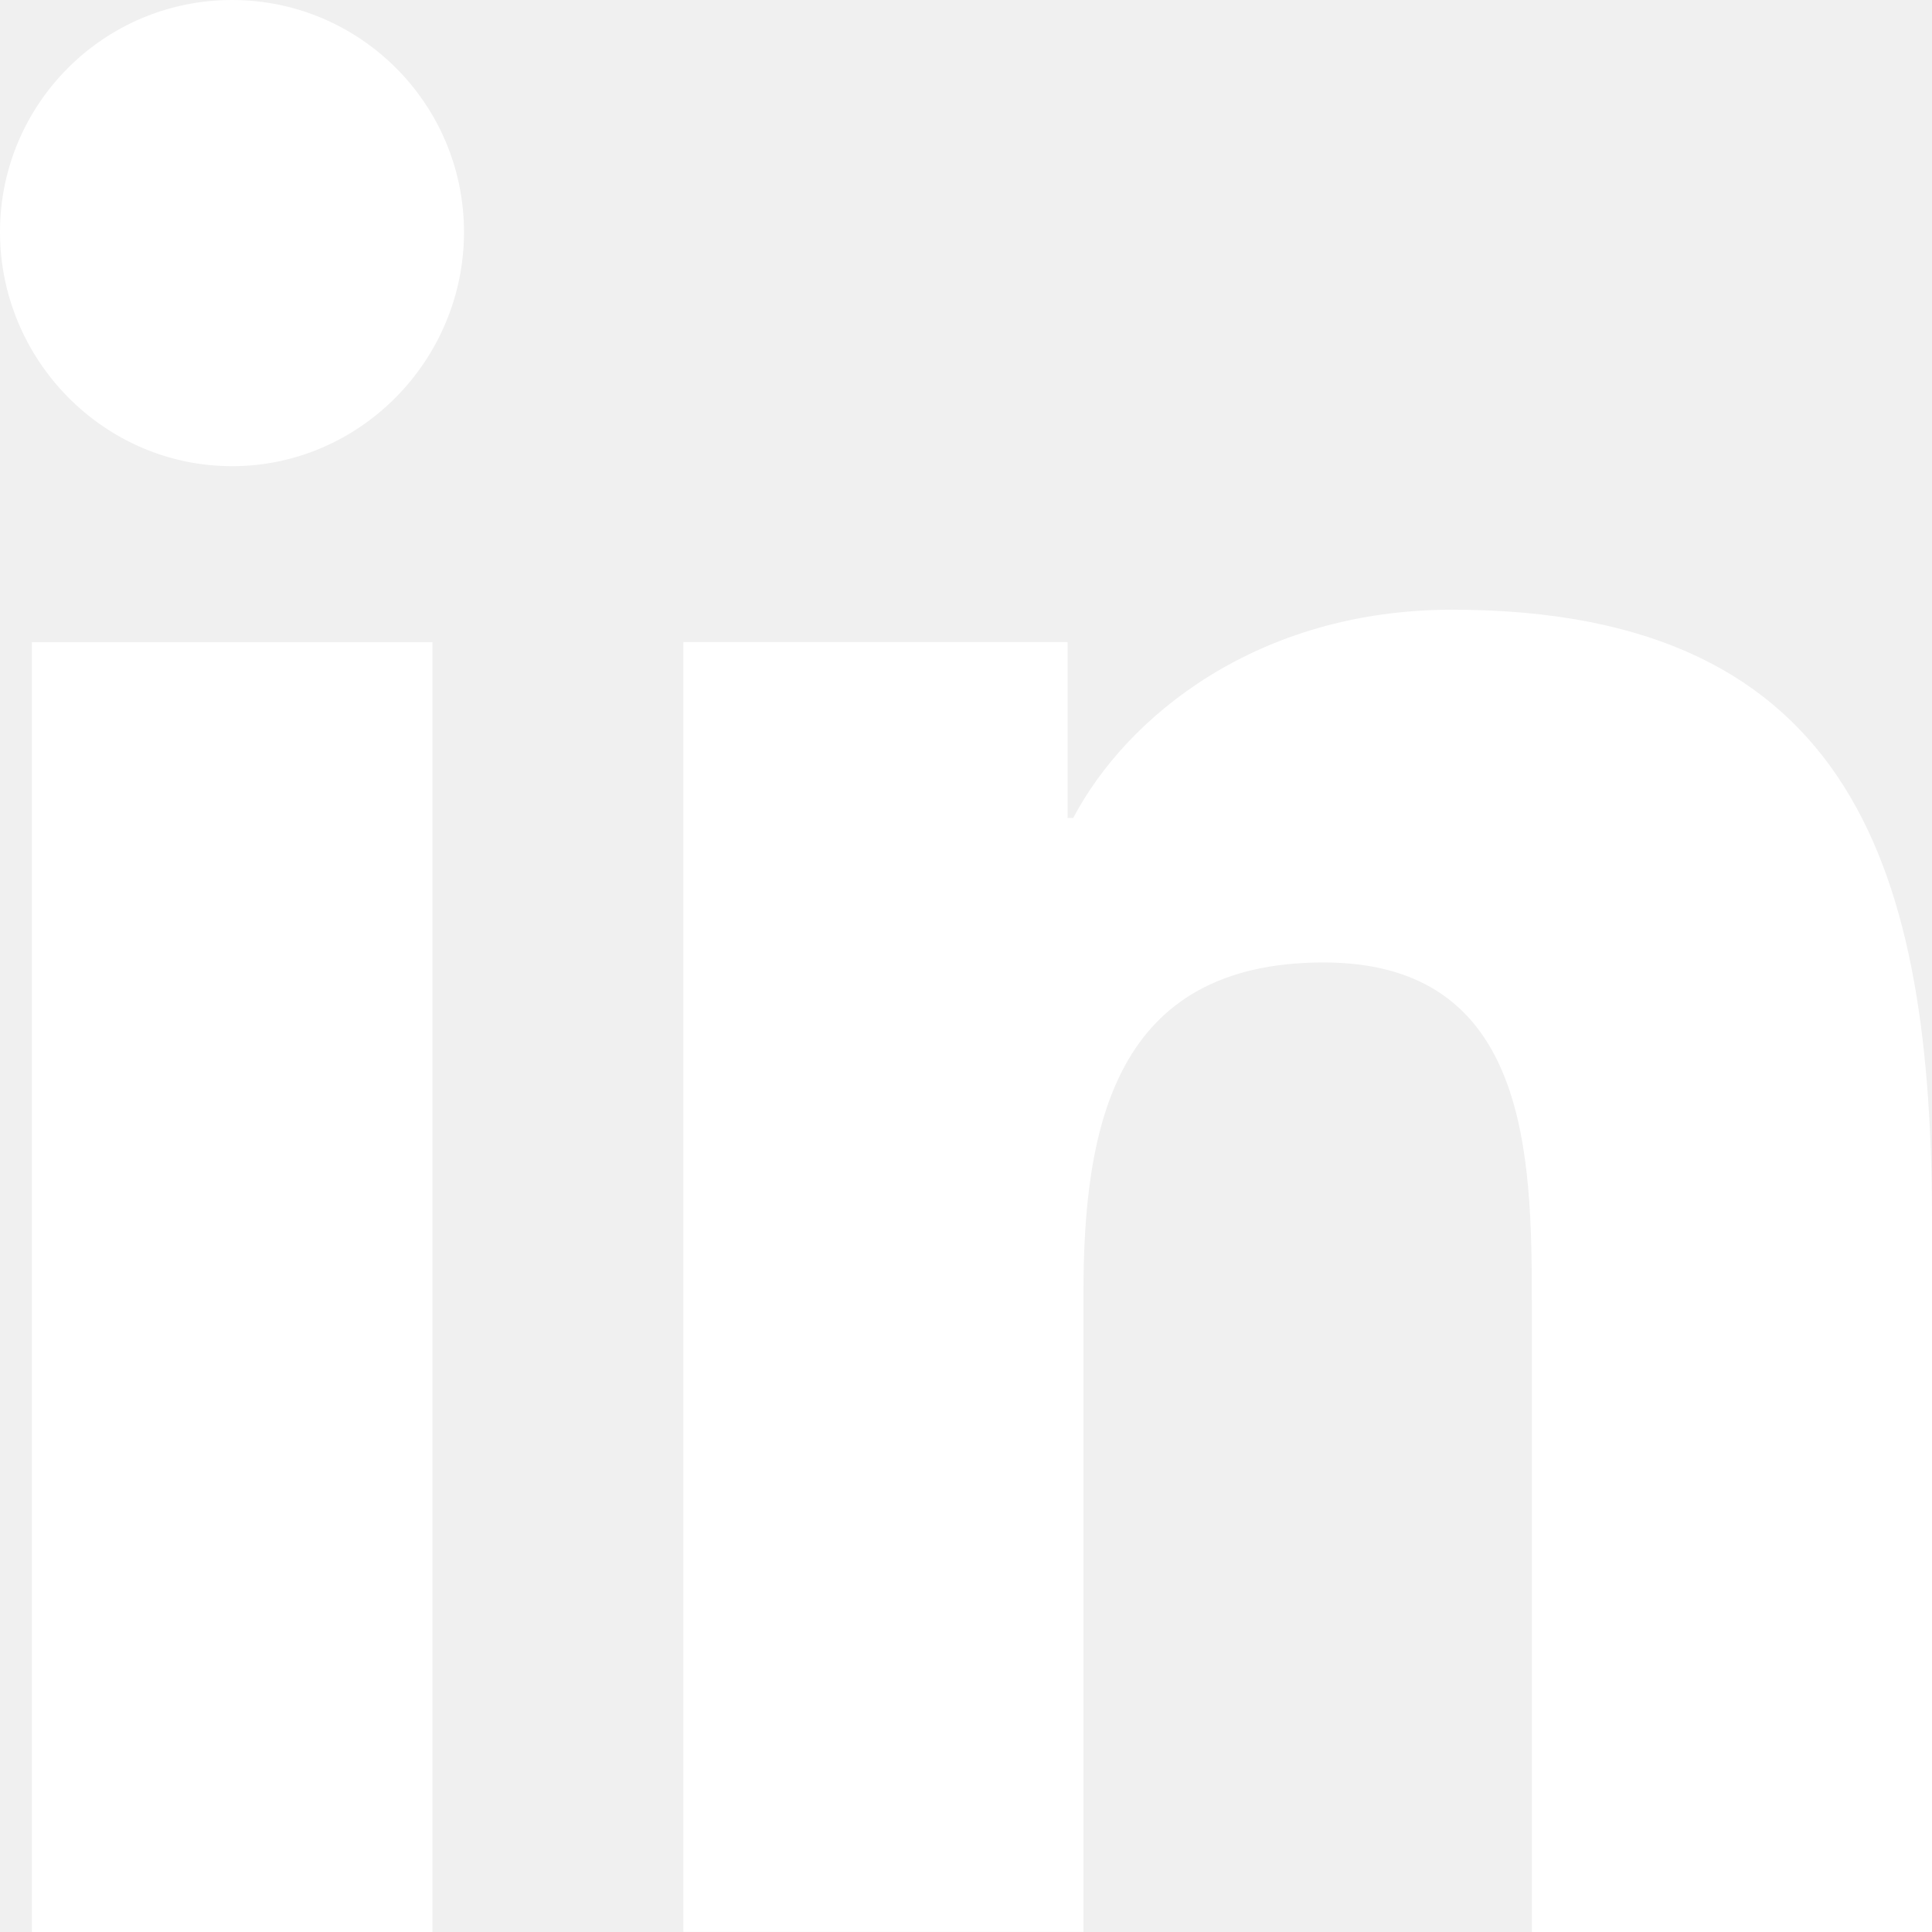
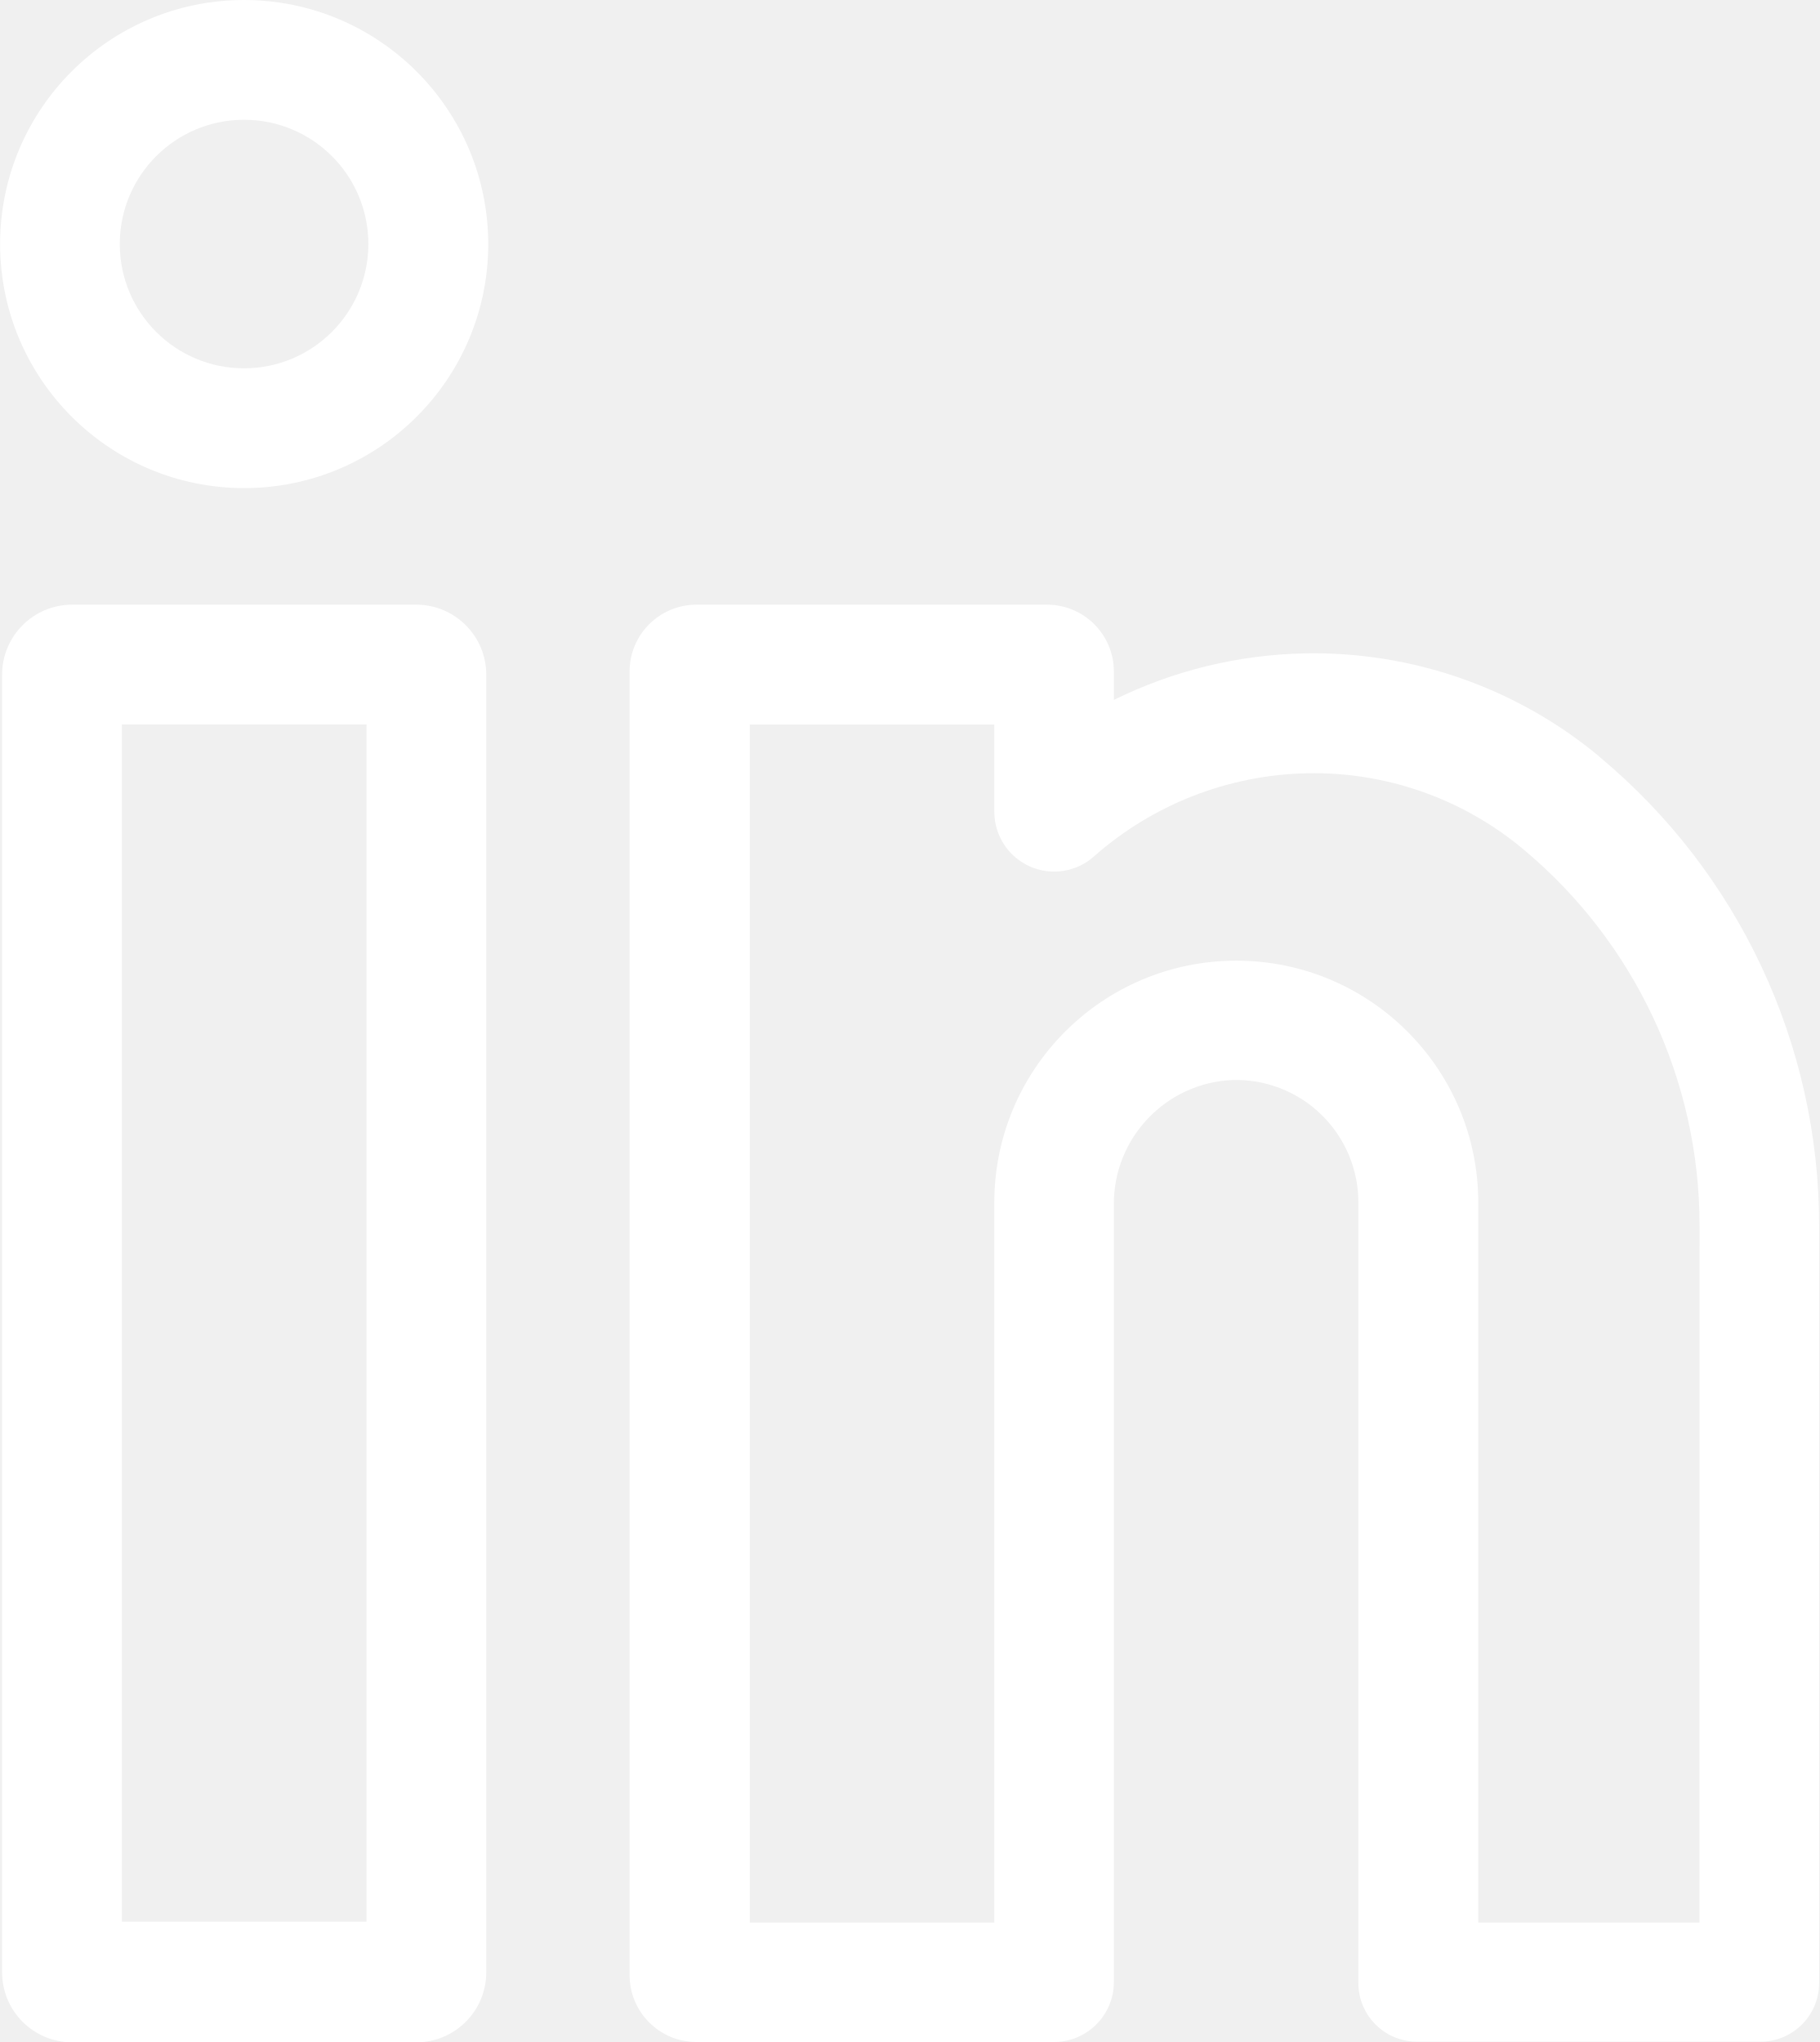
- <svg xmlns="http://www.w3.org/2000/svg" id="Bold" fill="#fff" enable-background="new 0 0 24 24" height="512" viewBox="0 0 24 24" width="512">
-   <path d="m23.994 24v-.001h.006v-8.802c0-4.306-.927-7.623-5.961-7.623-2.42 0-4.044 1.328-4.707 2.587h-.07v-2.185h-4.773v16.023h4.97v-7.934c0-2.089.396-4.109 2.983-4.109 2.549 0 2.587 2.384 2.587 4.243v7.801z" />
-   <path d="m.396 7.977h4.976v16.023h-4.976z" />
-   <path d="m2.882 0c-1.591 0-2.882 1.291-2.882 2.882s1.291 2.909 2.882 2.909 2.882-1.318 2.882-2.909c-.001-1.591-1.292-2.882-2.882-2.882z" />
+ <svg xmlns="http://www.w3.org/2000/svg" id="_015-linkedin" data-name="015-linkedin" width="16.54" height="18.567" viewBox="0 0 16.54 18.567">
+   <path id="Path_1" data-name="Path 1" d="M4.266,151.625H1.136a.637.637,0,0,0-.636.636v11.8a.637.637,0,0,0,.636.636h3.13a.637.637,0,0,0,.636-.636v-11.8A.637.637,0,0,0,4.266,151.625ZM3.813,163.6H1.589V152.714H3.813Zm0,0" transform="translate(-0.481 -146.127)" fill="#fff" />
+   <path id="Path_2" data-name="Path 2" d="M2.219,0A2.219,2.219,0,1,0,4.439,2.219,2.222,2.222,0,0,0,2.219,0Zm0,3.349a1.13,1.13,0,1,1,1.13-1.13A1.131,1.131,0,0,1,2.219,3.349Zm0,0" fill="#fff" />
+   <path id="Path_3" data-name="Path 3" d="M166.686,153.012a4.061,4.061,0,0,0-2.677-.94,4.1,4.1,0,0,0-1.739.423v-.258a.608.608,0,0,0-.608-.608h-3.187a.608.608,0,0,0-.608.608V164.09a.608.608,0,0,0,.608.608h3.25a.545.545,0,0,0,.545-.545v-7.067a1.127,1.127,0,0,1,1.078-1.135,1.113,1.113,0,0,1,1.145,1.111v7.1a.533.533,0,0,0,.533.533h3.123a.533.533,0,0,0,.533-.533v-6.886a5.543,5.543,0,0,0-2-4.266Zm.908,10.6h-2.011v-6.546a2.2,2.2,0,0,0-4.4,0v6.546h-2.223V152.719h2.223v.792h0a.544.544,0,0,0,.905.408,3.018,3.018,0,0,1,1.942-.757,2.968,2.968,0,0,1,1.959.688,4.456,4.456,0,0,1,1.606,3.43Zm0,0" transform="translate(-152.143 -146.131)" fill="#fff" />
</svg>
